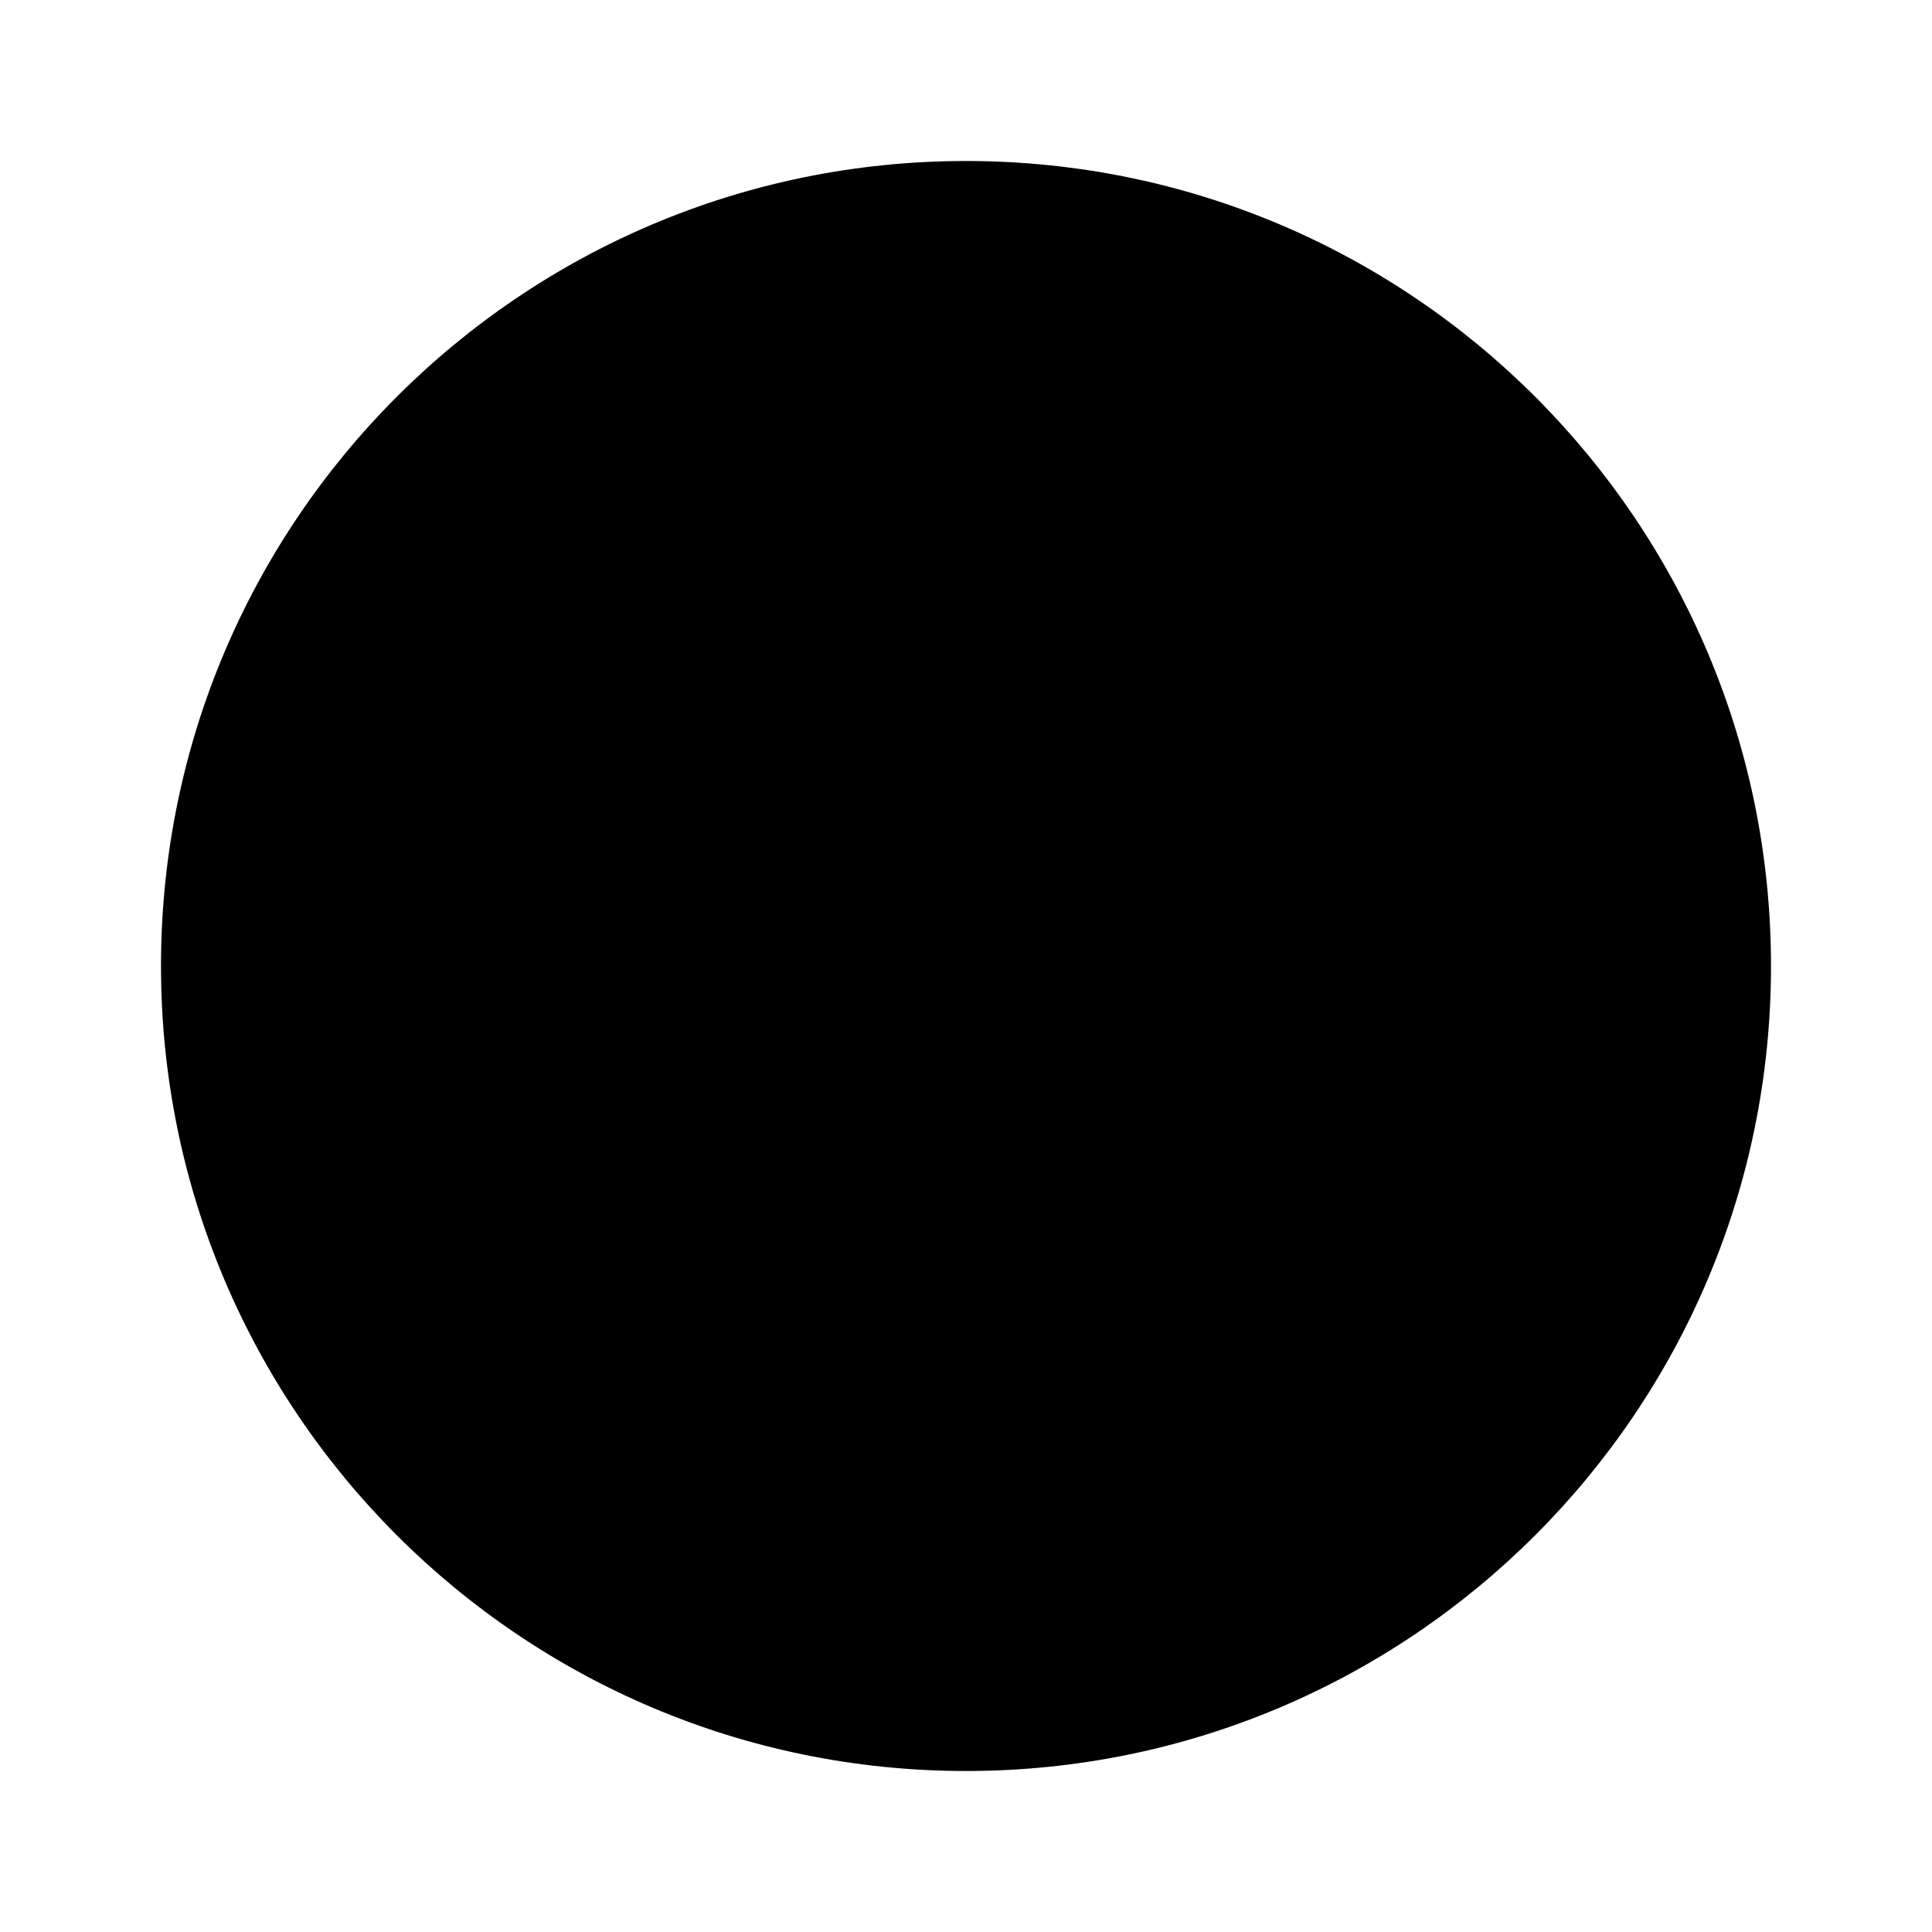
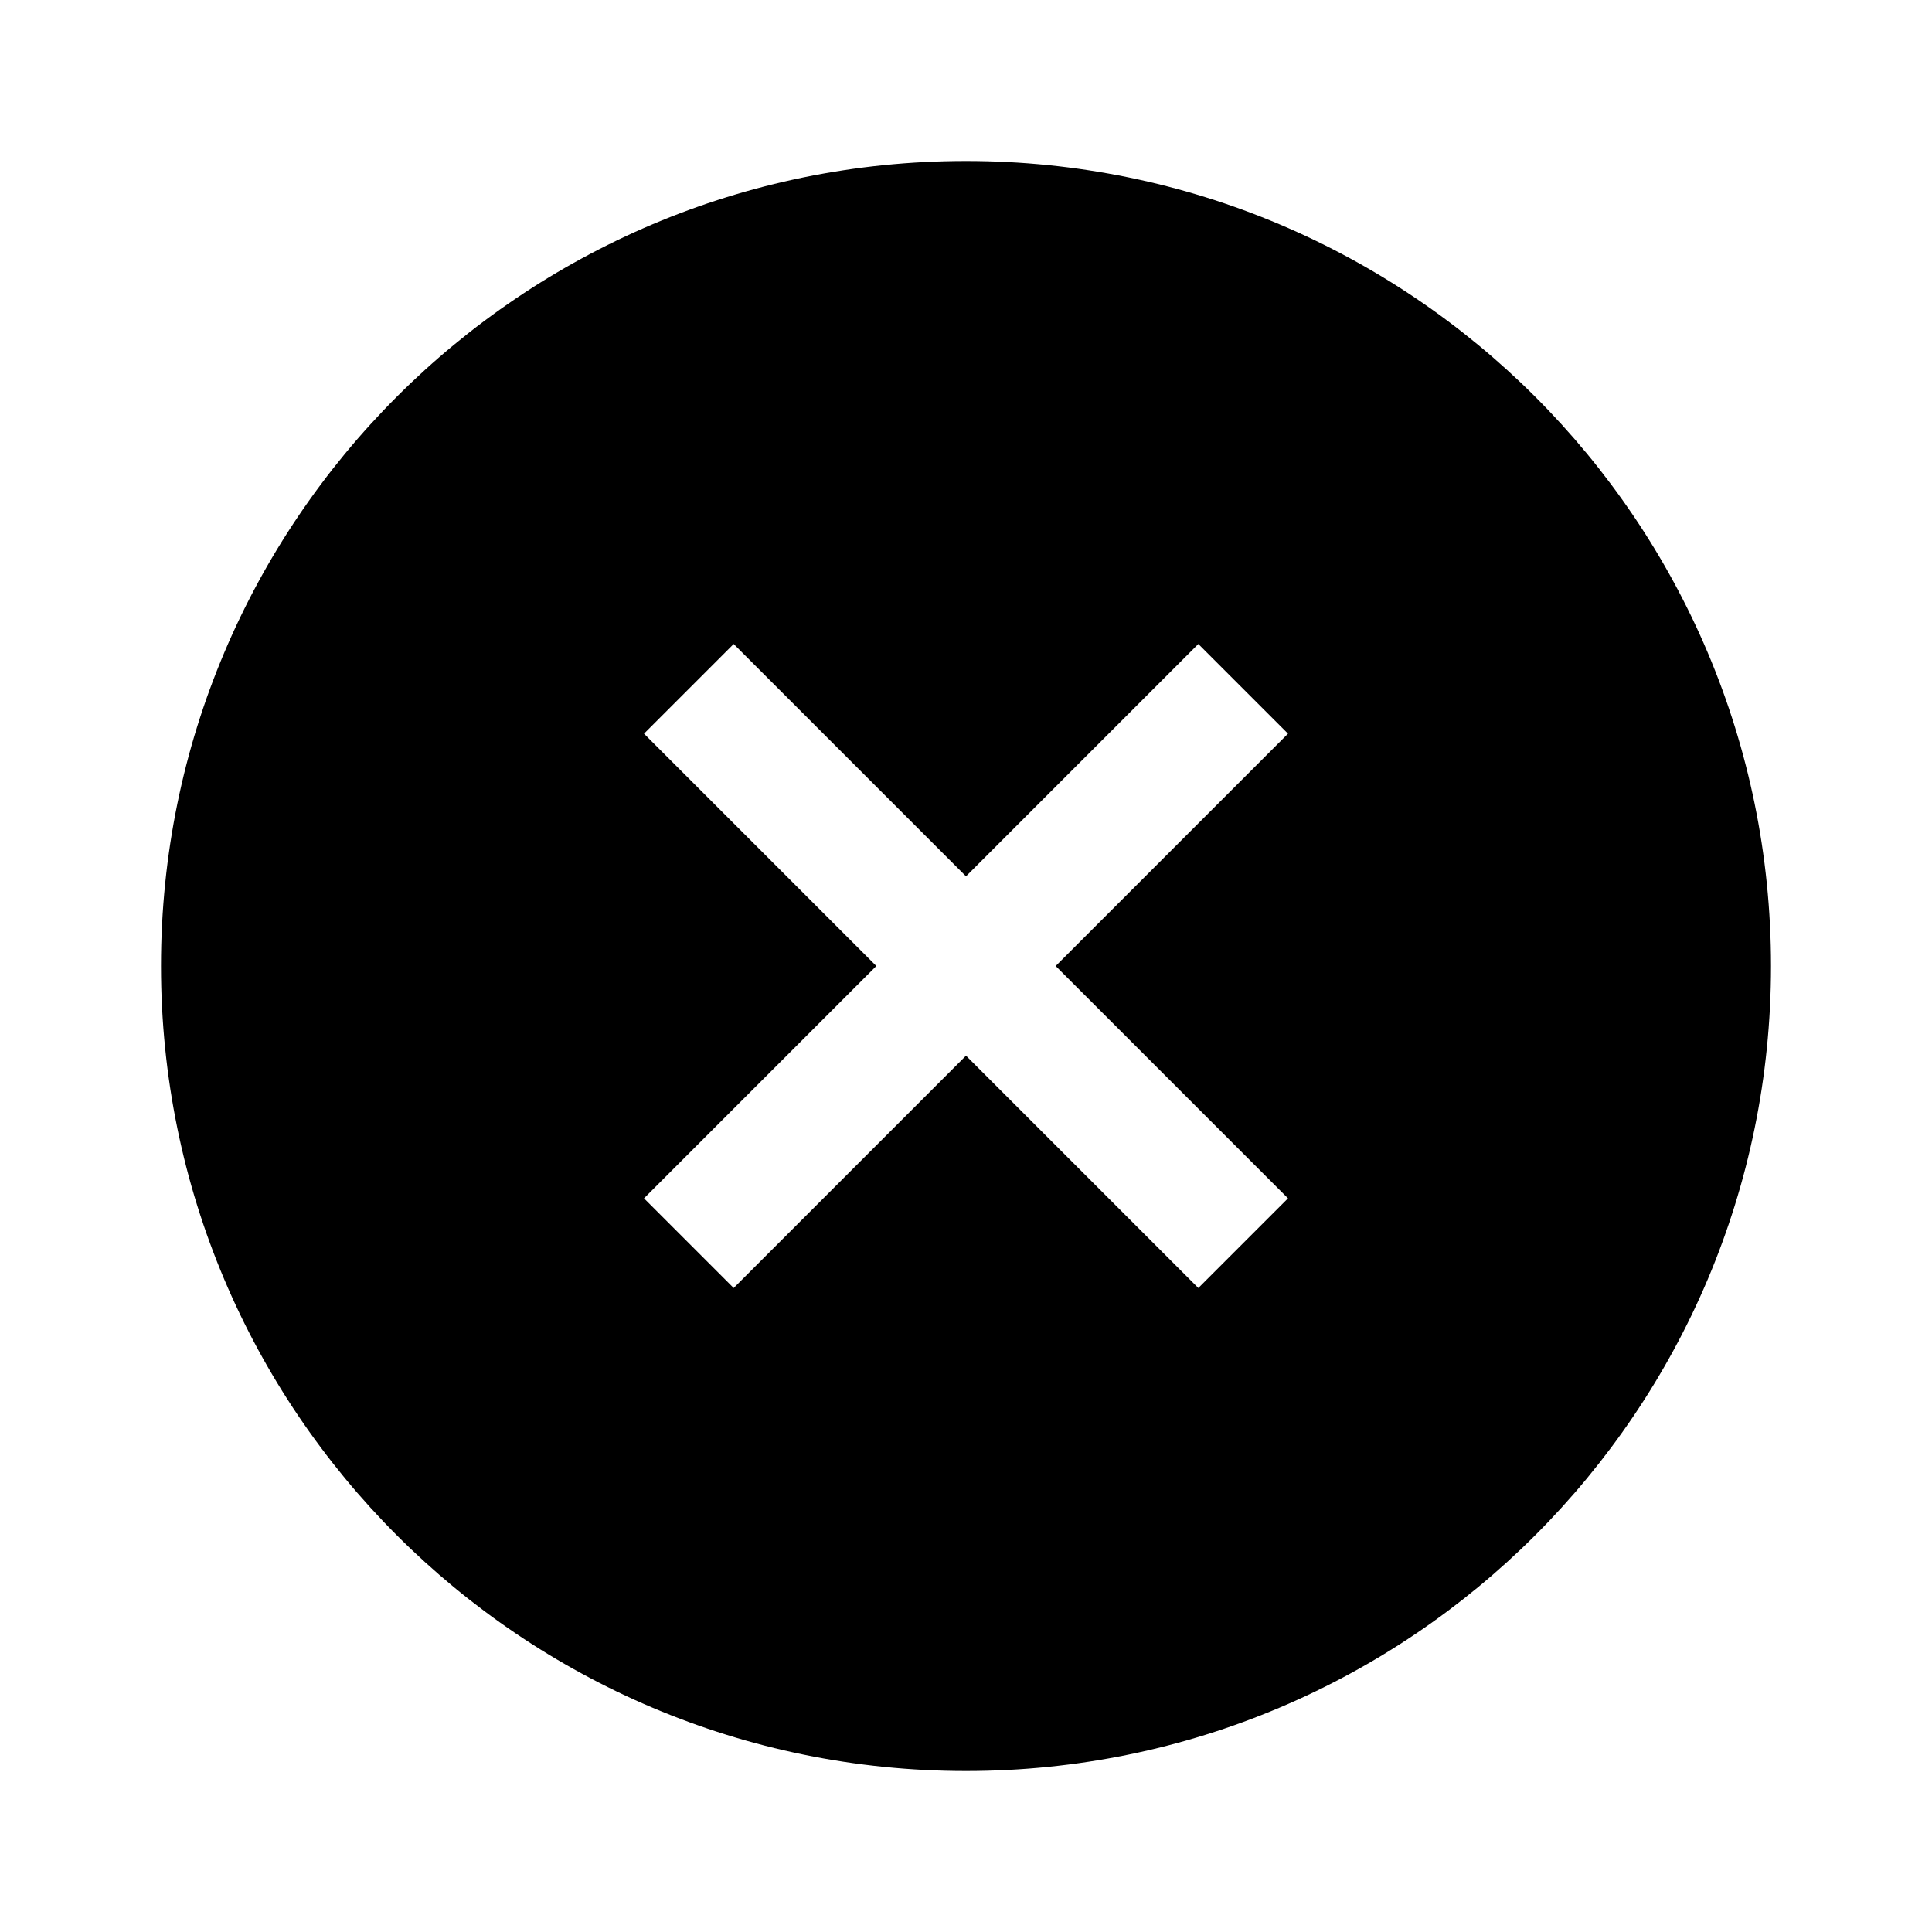
<svg xmlns="http://www.w3.org/2000/svg" width="24" height="24" viewBox="0 0 24 24">
-   <path d="M12 22c5.523 0 10-4.477 10-10S17.523 2 12 2 2 6.477 2 12s4.477 10 10 10zm-2.886-6L12 13.114 14.886 16 16 14.886 13.114 12 16 9.114 14.886 8 12 10.886 9.114 8 8 9.114 10.886 12 8 14.886 9.114 16z" />
+   <path fill-rule="evenodd" d="M12 22C17.523 22 22 17.523 22 12C22 6.477 17.523 2 12 2C6.477 2 2 6.477 2 12C2 17.523 6.477 22 12 22ZM9.114 16L12 13.114L14.886 16L16 14.886L13.114 12L16 9.114L14.886 8L12 10.886L9.114 8L8 9.114L10.886 12L8 14.886L9.114 16Z" />
</svg>
